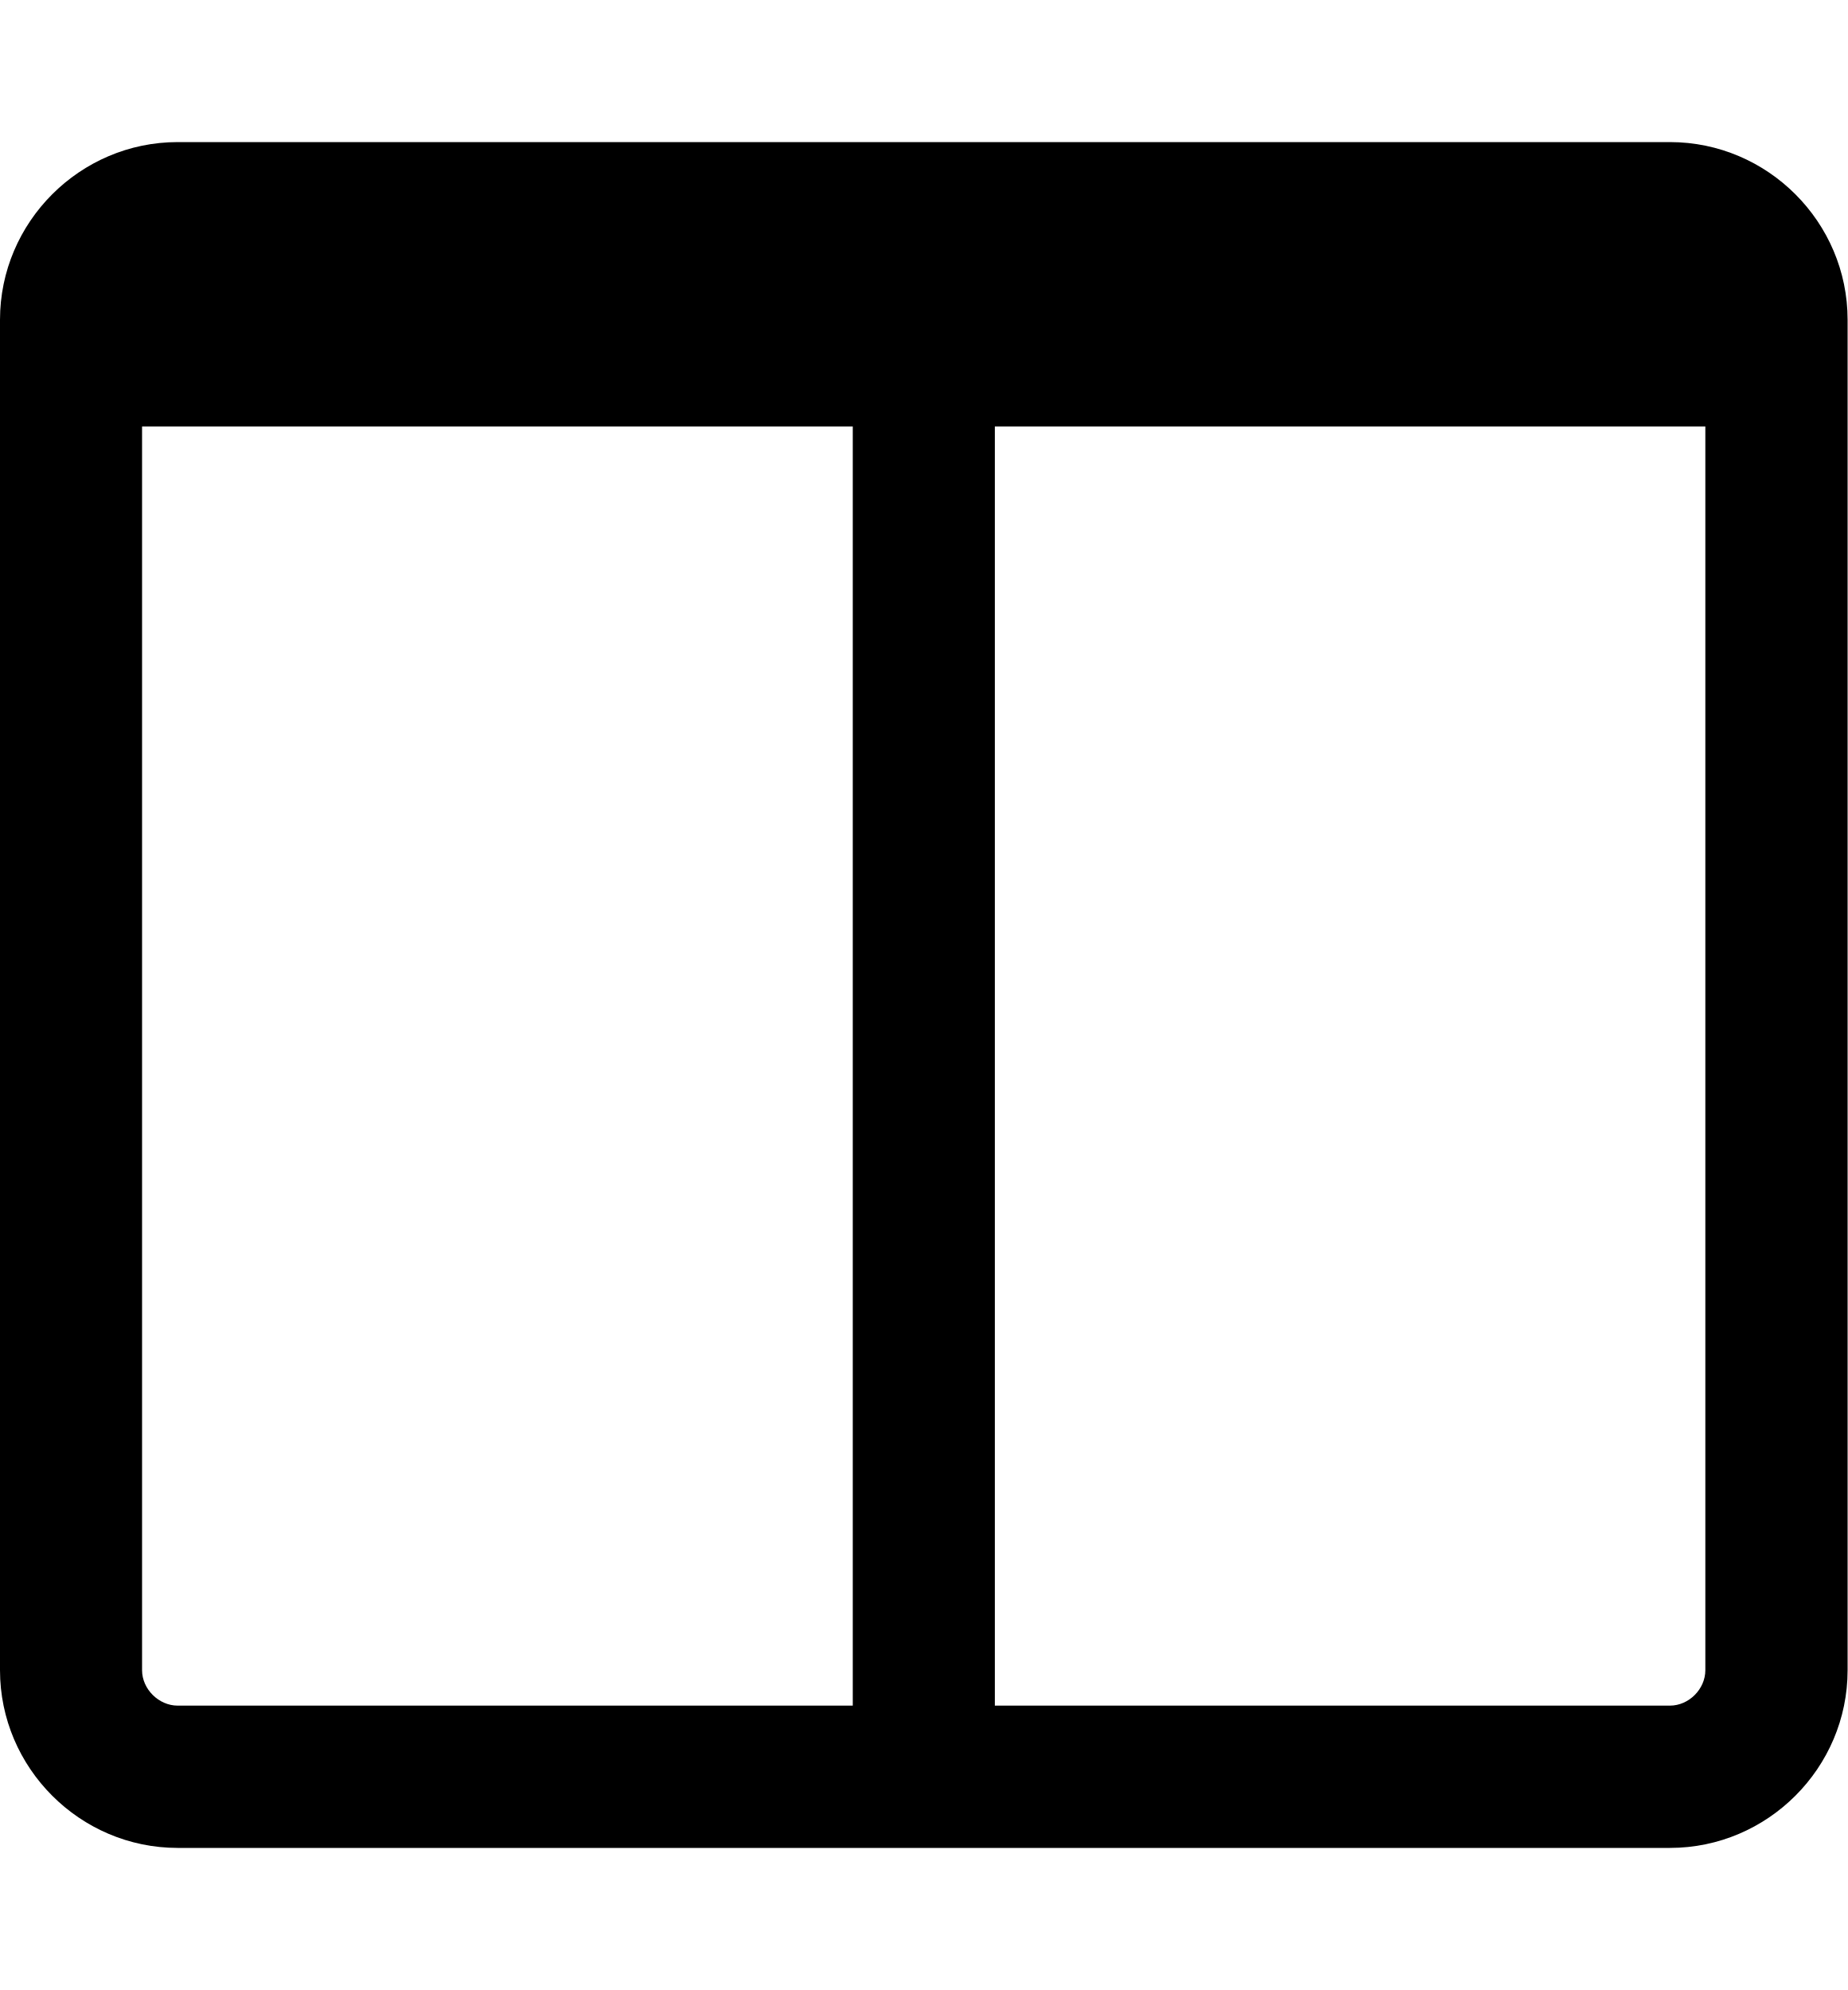
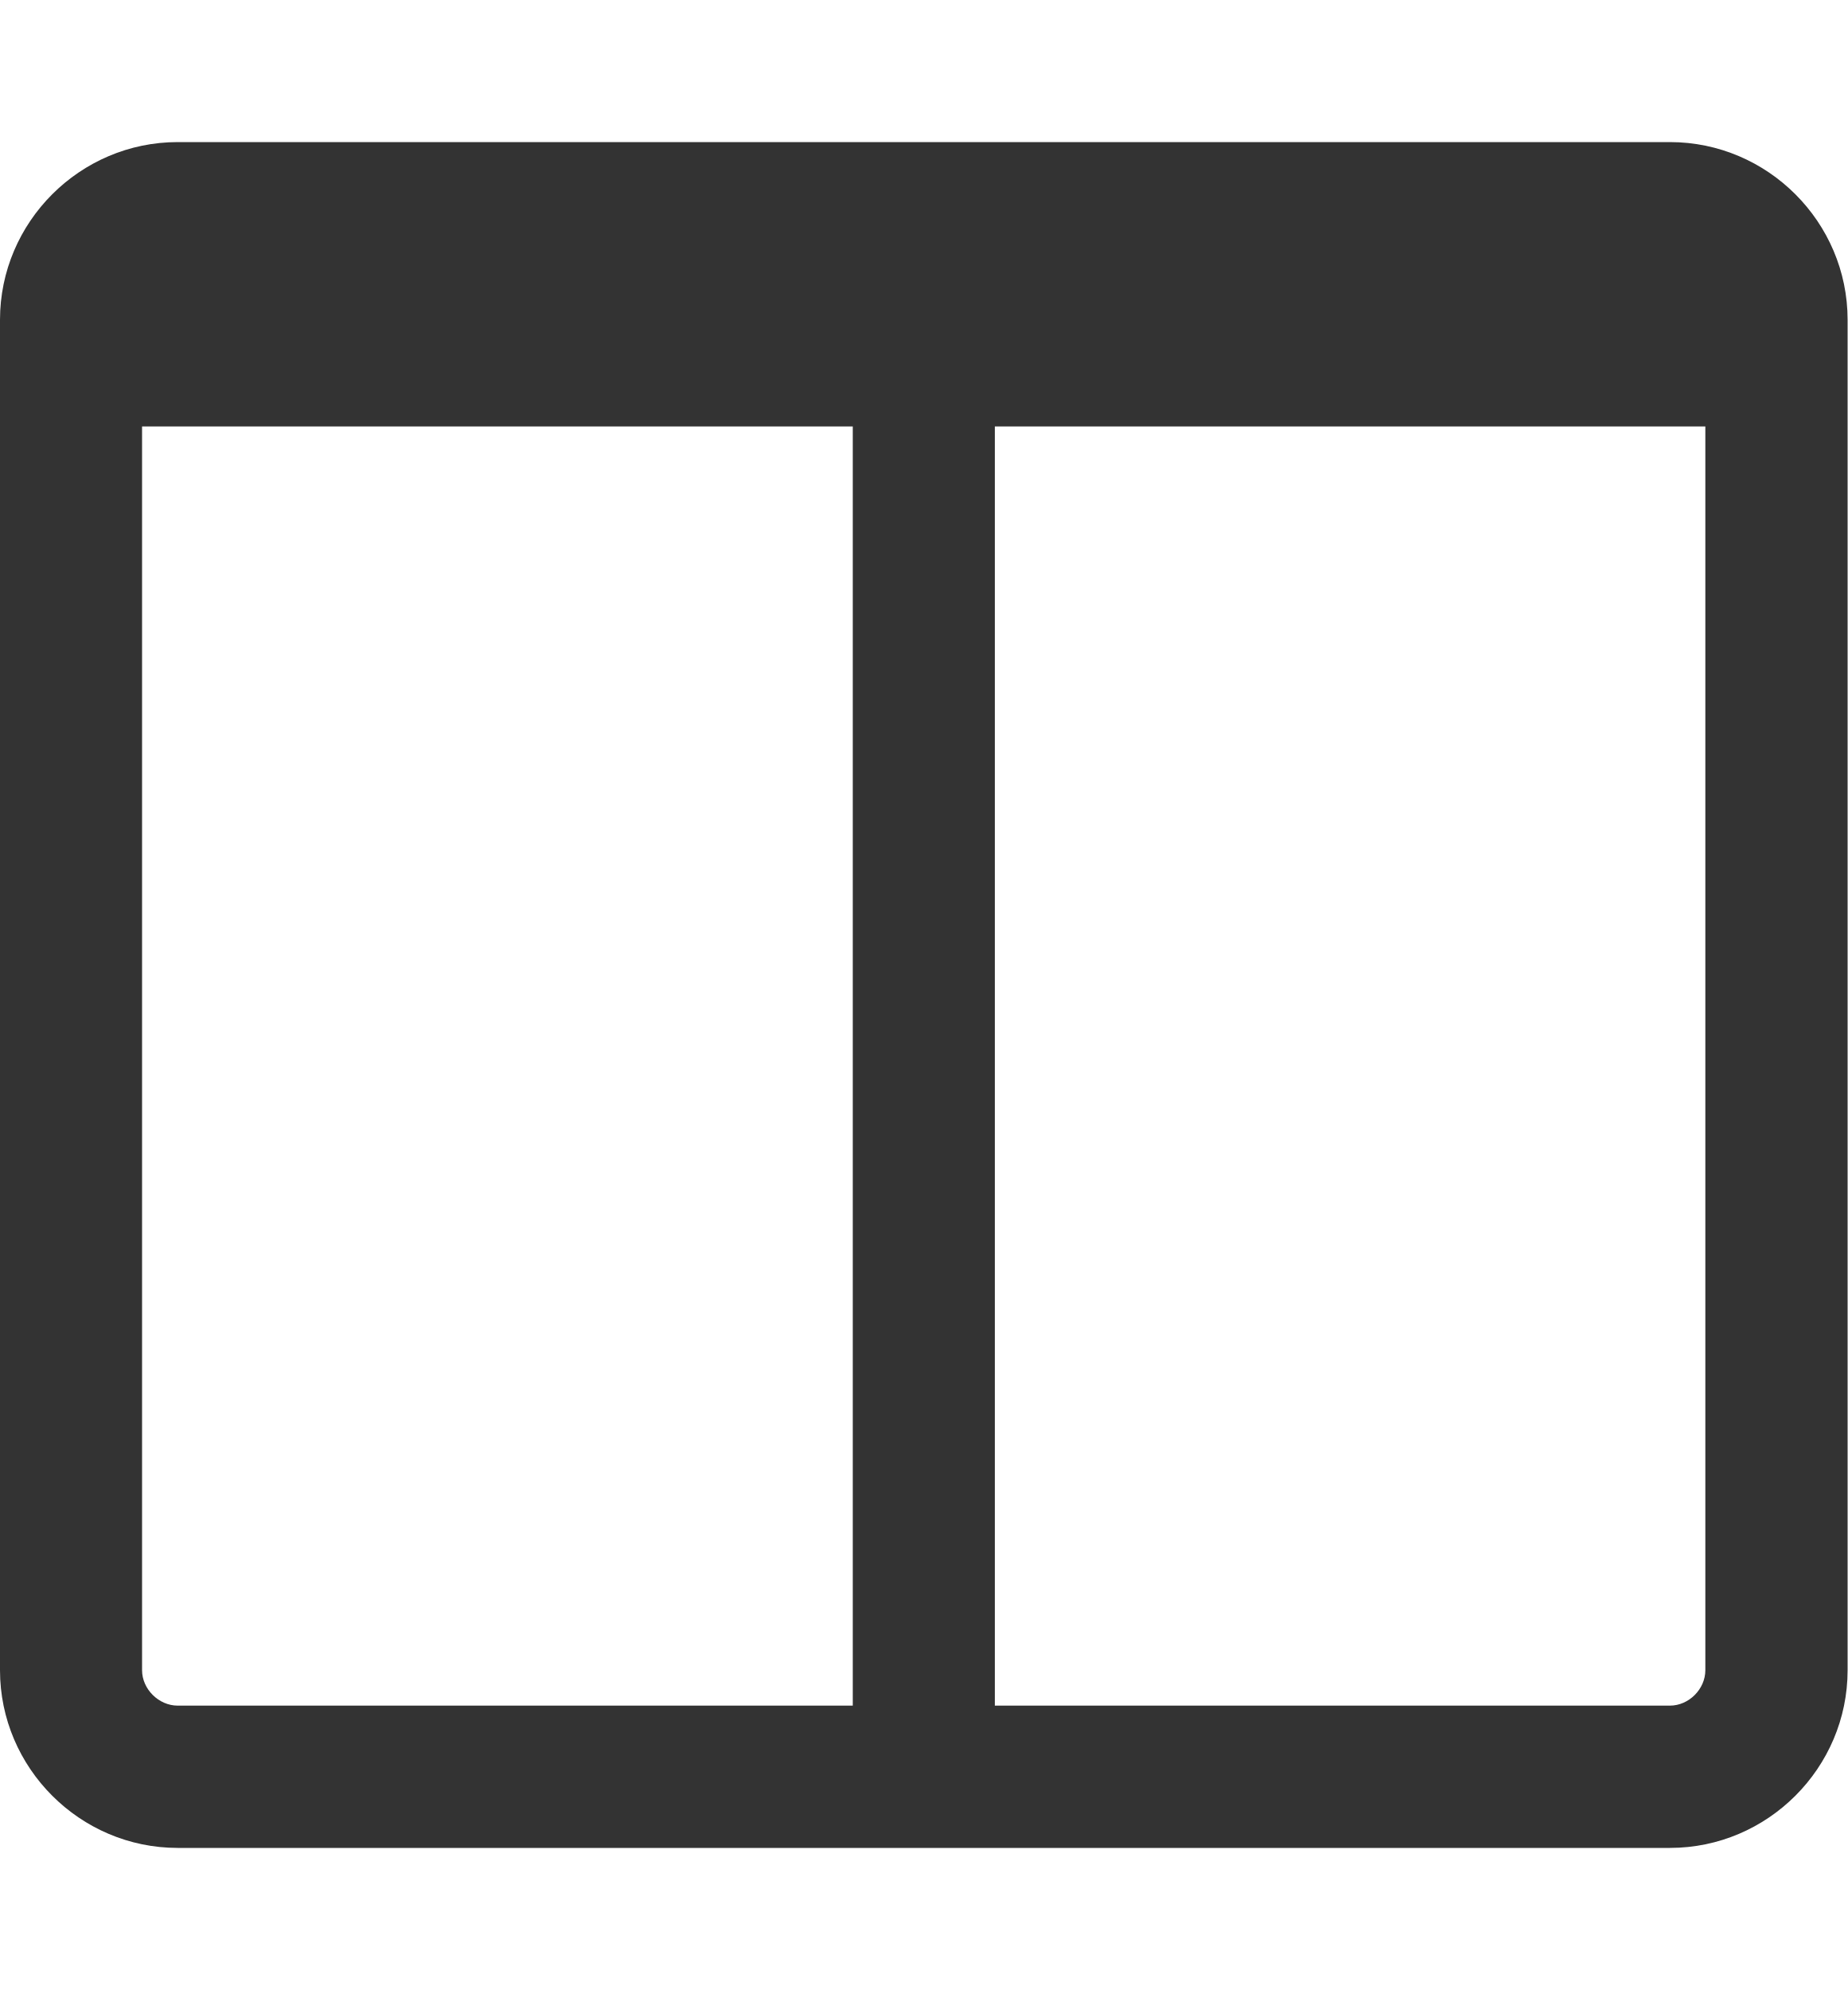
- <svg xmlns="http://www.w3.org/2000/svg" height="1000" width="928.6">
-   <path d="m89.3 857.1h339.3v-642.8h-357.2v625c0 9.5 8.4 17.8 17.9 17.8z m767.8-17.8v-625h-357.1v642.8h339.3c9.5 0 17.8-8.3 17.8-17.8z m71.5-678.6v678.6c0 49.1-40.2 89.3-89.3 89.3h-750c-49.1 0-89.3-40.2-89.3-89.3v-678.6c0-49.1 40.2-89.3 89.3-89.3h750c49.1 0 89.3 40.2 89.3 89.3z" />
+ <svg xmlns="http://www.w3.org/2000/svg" version="1.1" id="Calque_1" x="0px" y="0px" viewBox="0 0 928.6 1000" style="enable-background:new 0 0 928.6 1000;" xml:space="preserve">
+   <style type="text/css">
+ 	.st0{fill:#333333;}
+ </style>
+   <path class="st0" d="M89.3,857.1h339.3V214.3H71.4v625C71.4,848.8,79.8,857.1,89.3,857.1L89.3,857.1z M857.1,839.3v-625H500v642.8  h339.3C848.8,857.1,857.1,848.8,857.1,839.3L857.1,839.3z M928.6,160.7v678.6c0,49.1-40.2,89.3-89.3,89.3h-750  C40.2,928.6,0,888.4,0,839.3V160.7c0-49.1,40.2-89.3,89.3-89.3h750C888.4,71.4,928.6,111.6,928.6,160.7z" />
</svg>
